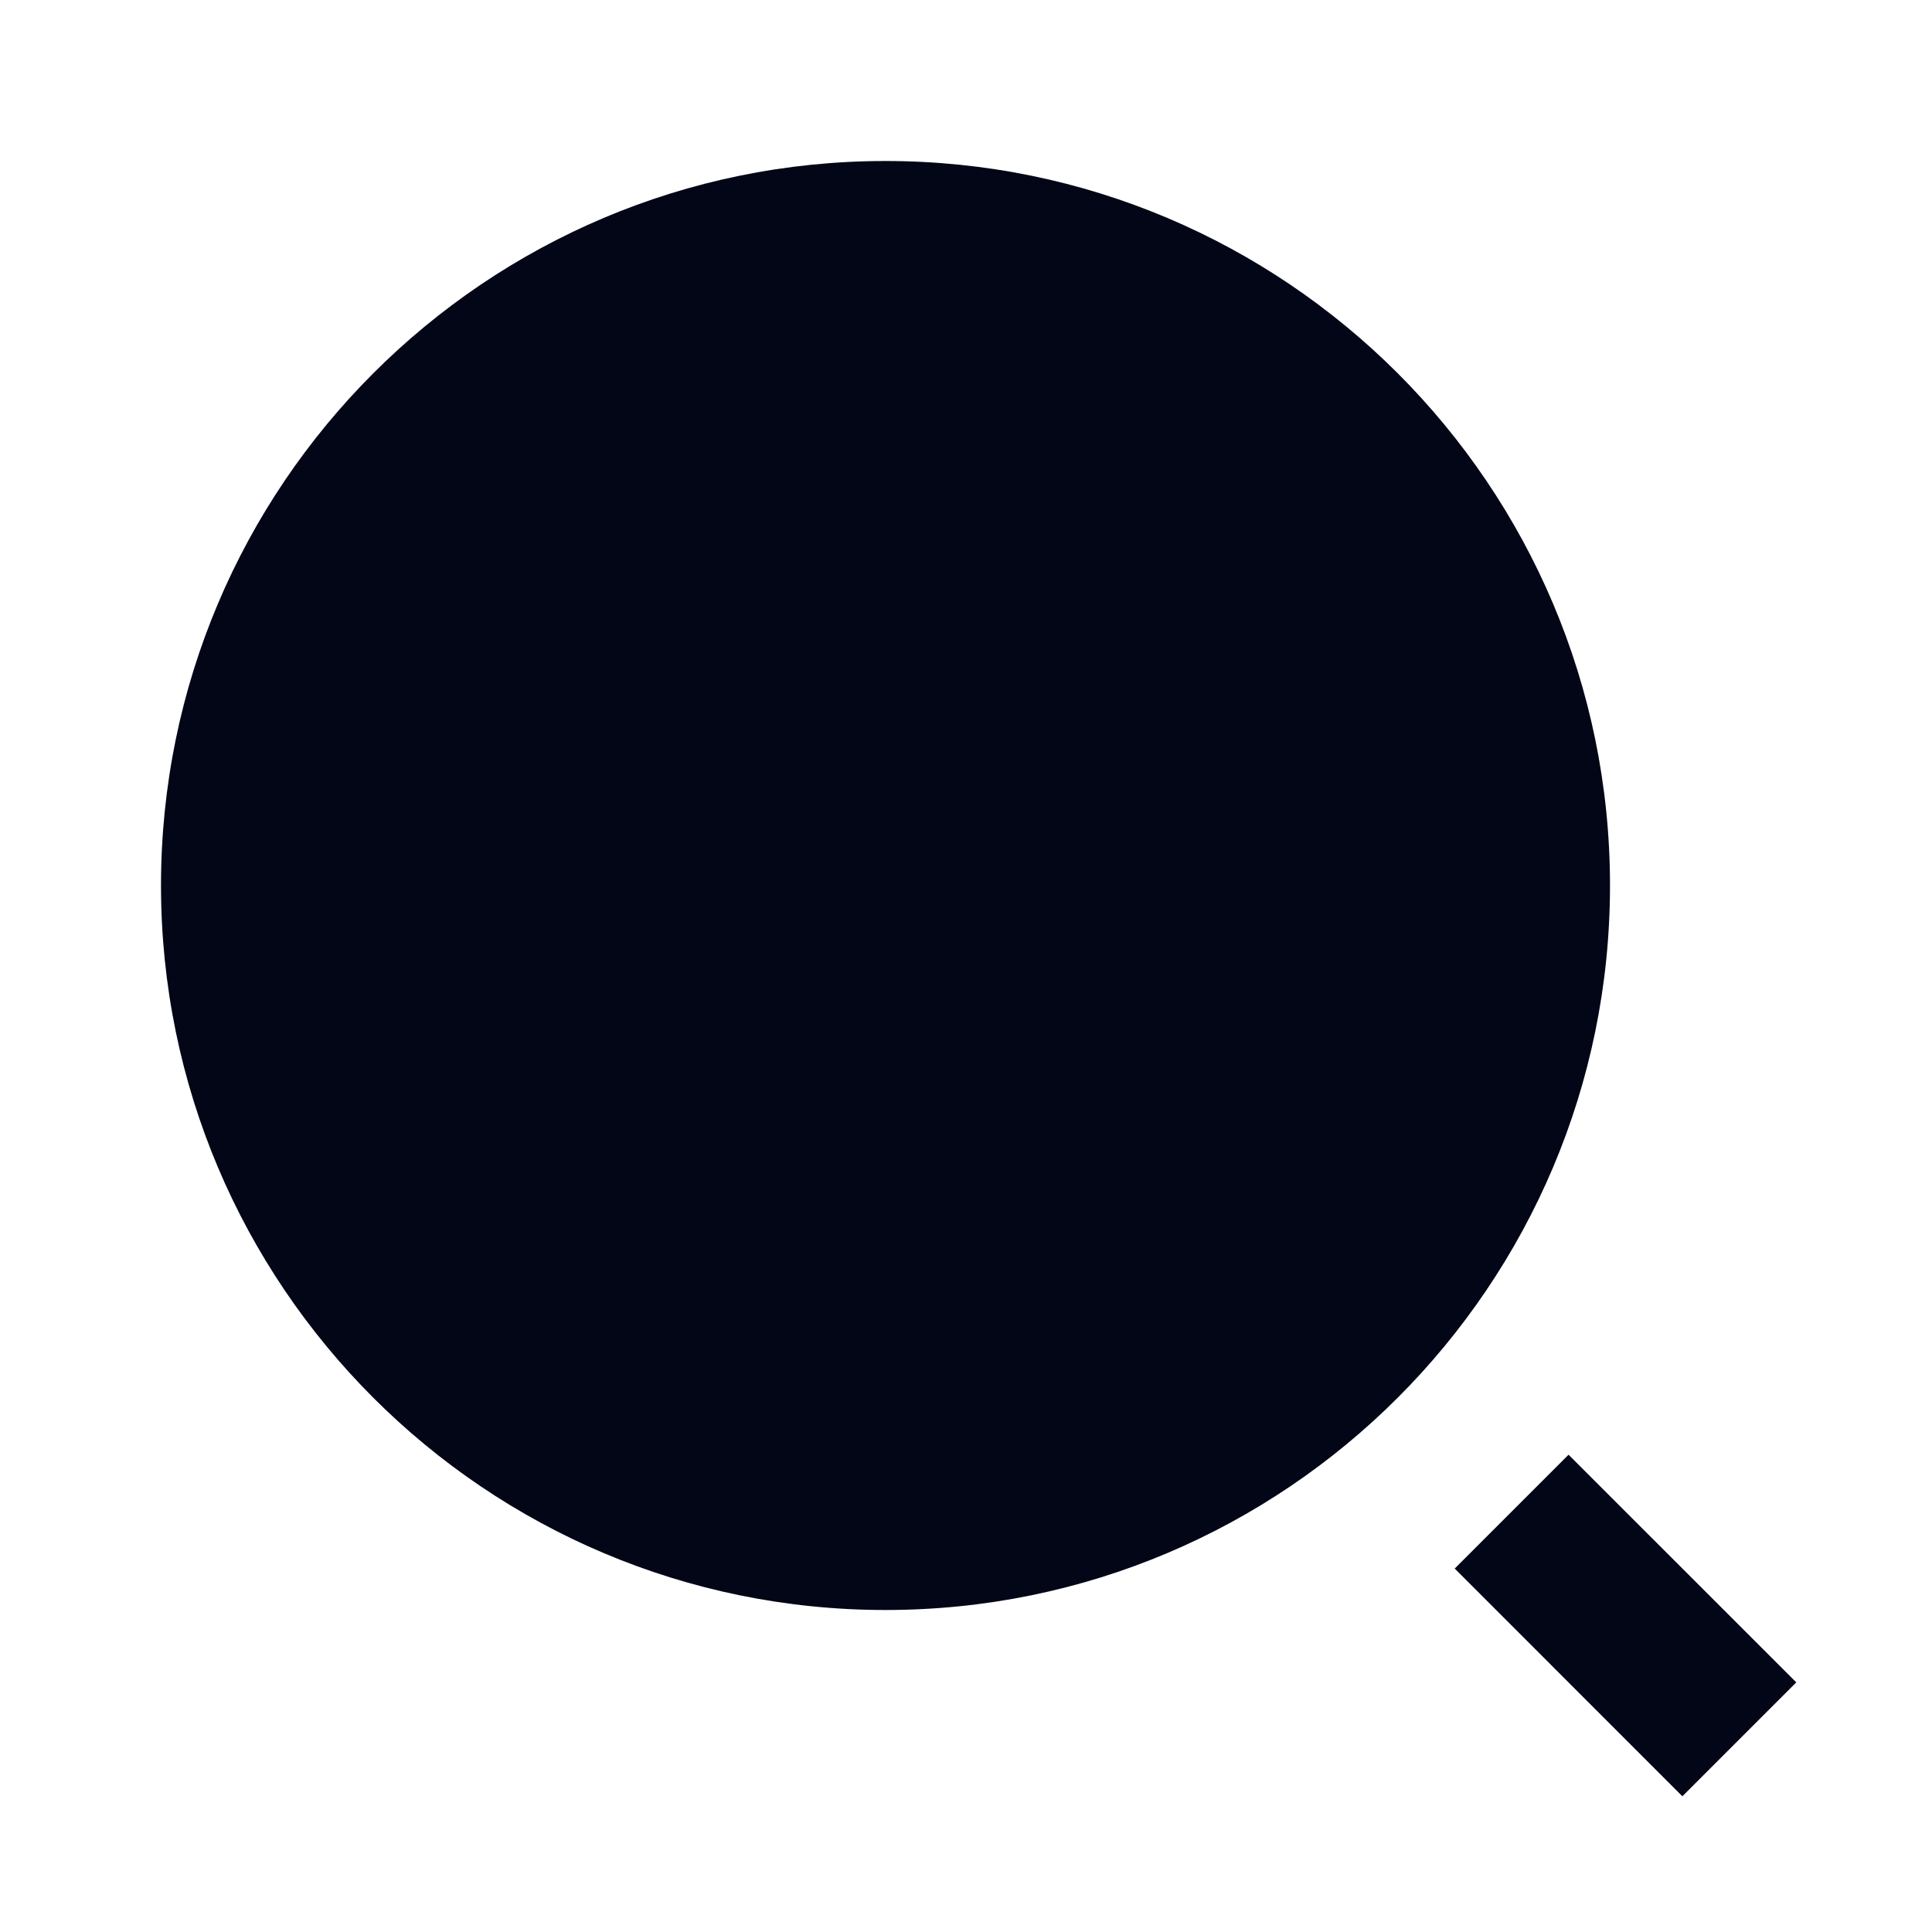
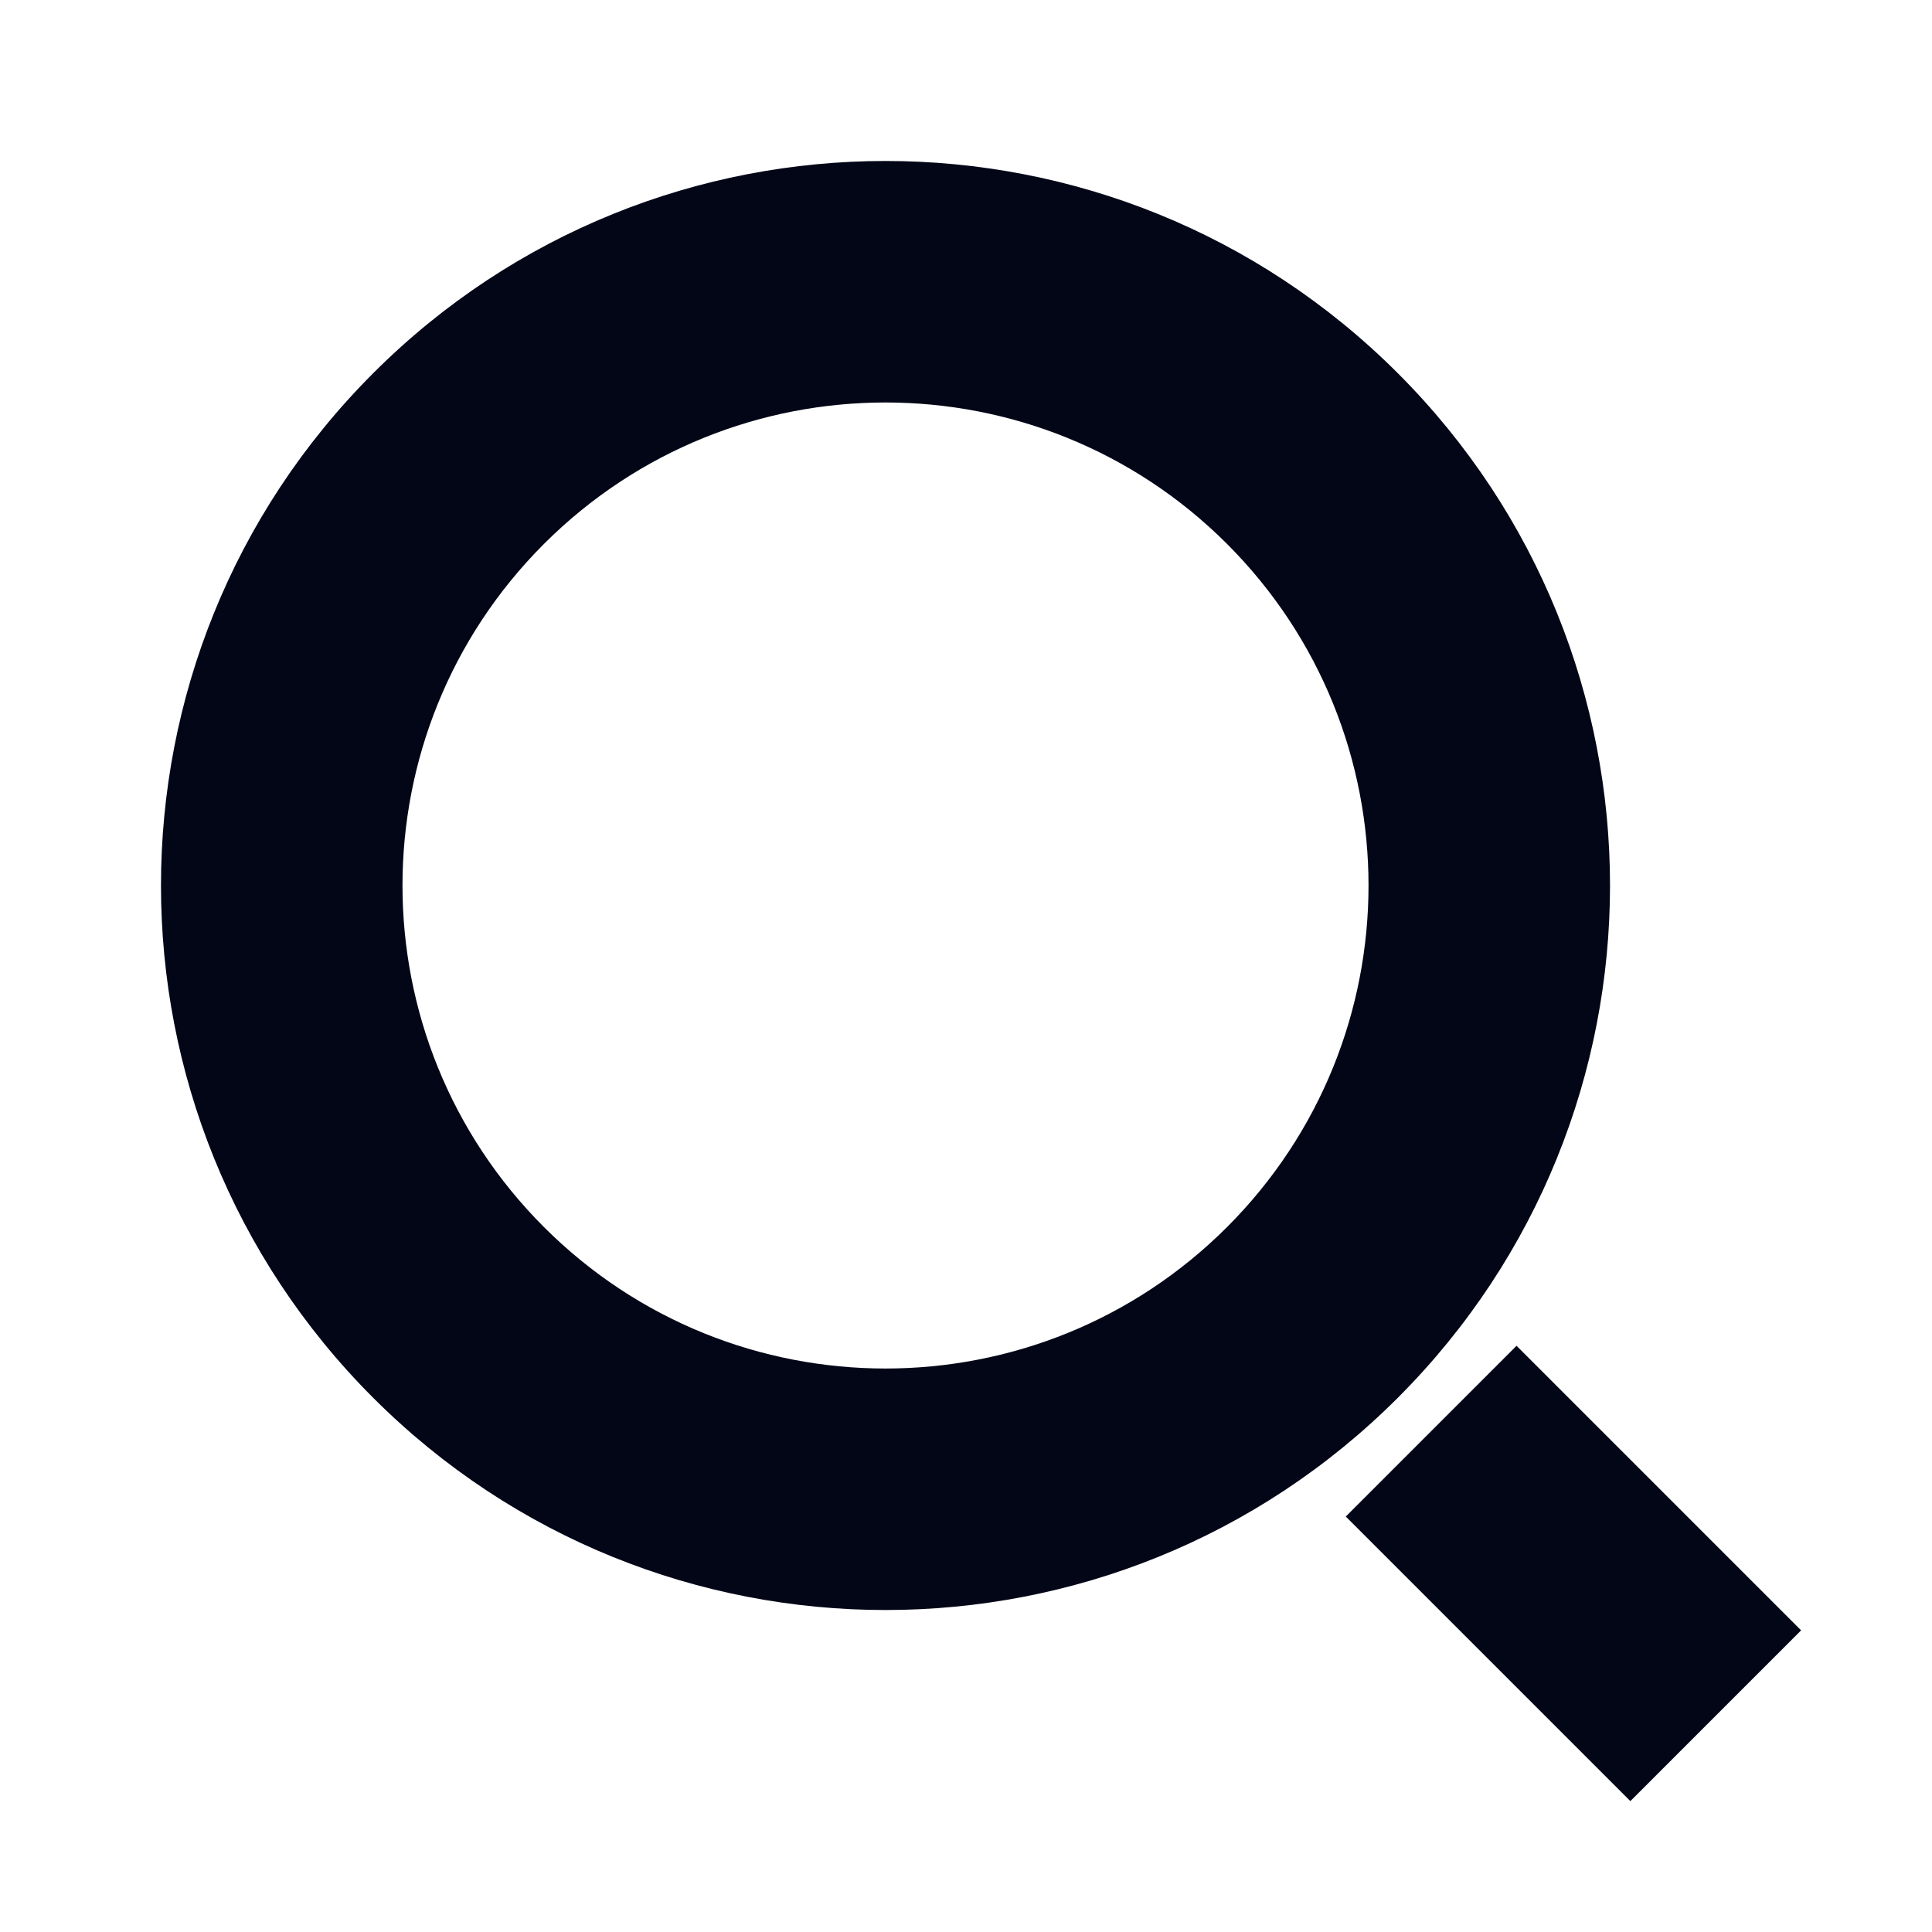
<svg xmlns="http://www.w3.org/2000/svg" width="24" height="24" viewBox="0 0 24 24" fill="none">
-   <path d="M11 2C15.968 2 20 6.032 20 11C20 15.968 15.968 20 11 20C6.032 20 2 15.968 2 11C2 6.032 6.032 2 11 2ZM19.485 18.071L22.314 20.899L20.899 22.314L18.071 19.485L19.485 18.071Z" fill="#020617" />
+   <path fill-rule="evenodd" clip-rule="evenodd" d="M17.364 17.364C13.849 20.879 8.151 20.879 4.636 17.364C1.121 13.849 1.121 8.151 4.636 4.636C8.151 1.121 13.849 1.121 17.364 4.636C20.879 8.151 20.879 13.849 17.364 17.364ZM15.243 15.243C12.899 17.586 9.101 17.586 6.757 15.243C4.414 12.899 4.414 9.101 6.757 6.757C9.101 4.414 12.899 4.414 15.243 6.757C17.586 9.101 17.586 12.899 15.243 15.243Z" fill="#020617" />
+   <path d="M22.374 20.253L18.839 16.718L16.718 18.839L20.253 22.374L22.374 20.253Z" fill="#020617" />
</svg>
